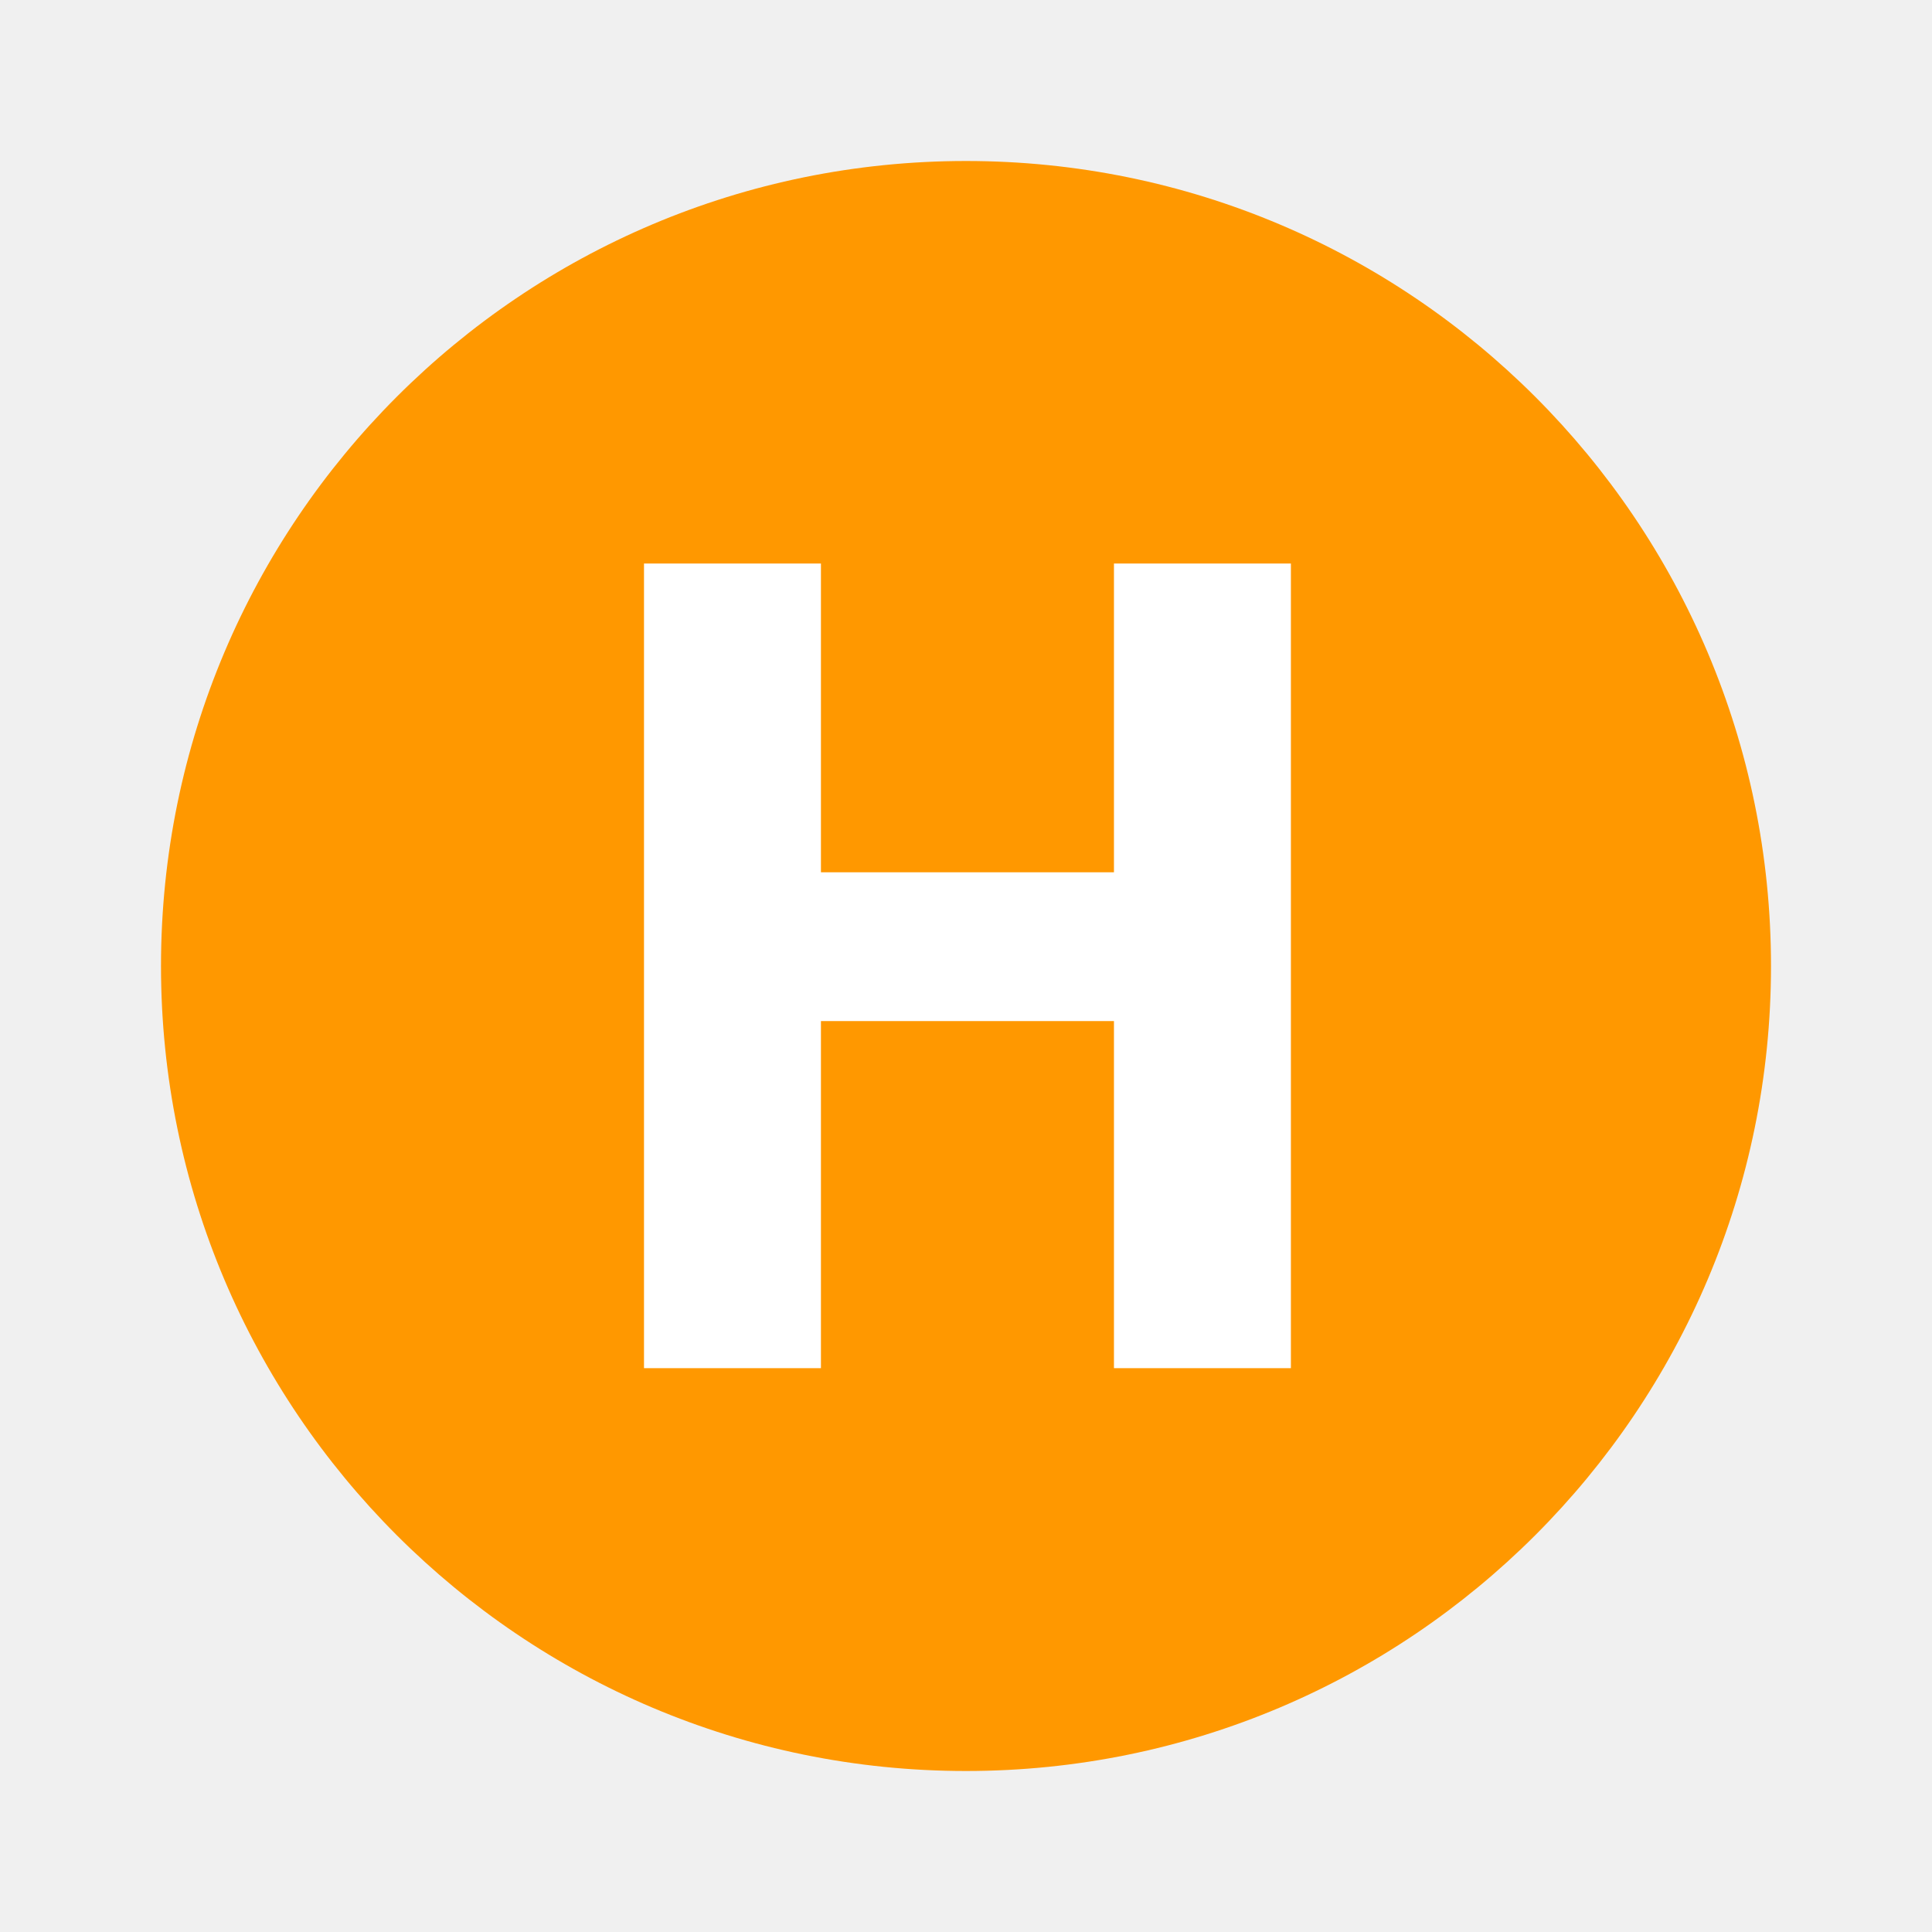
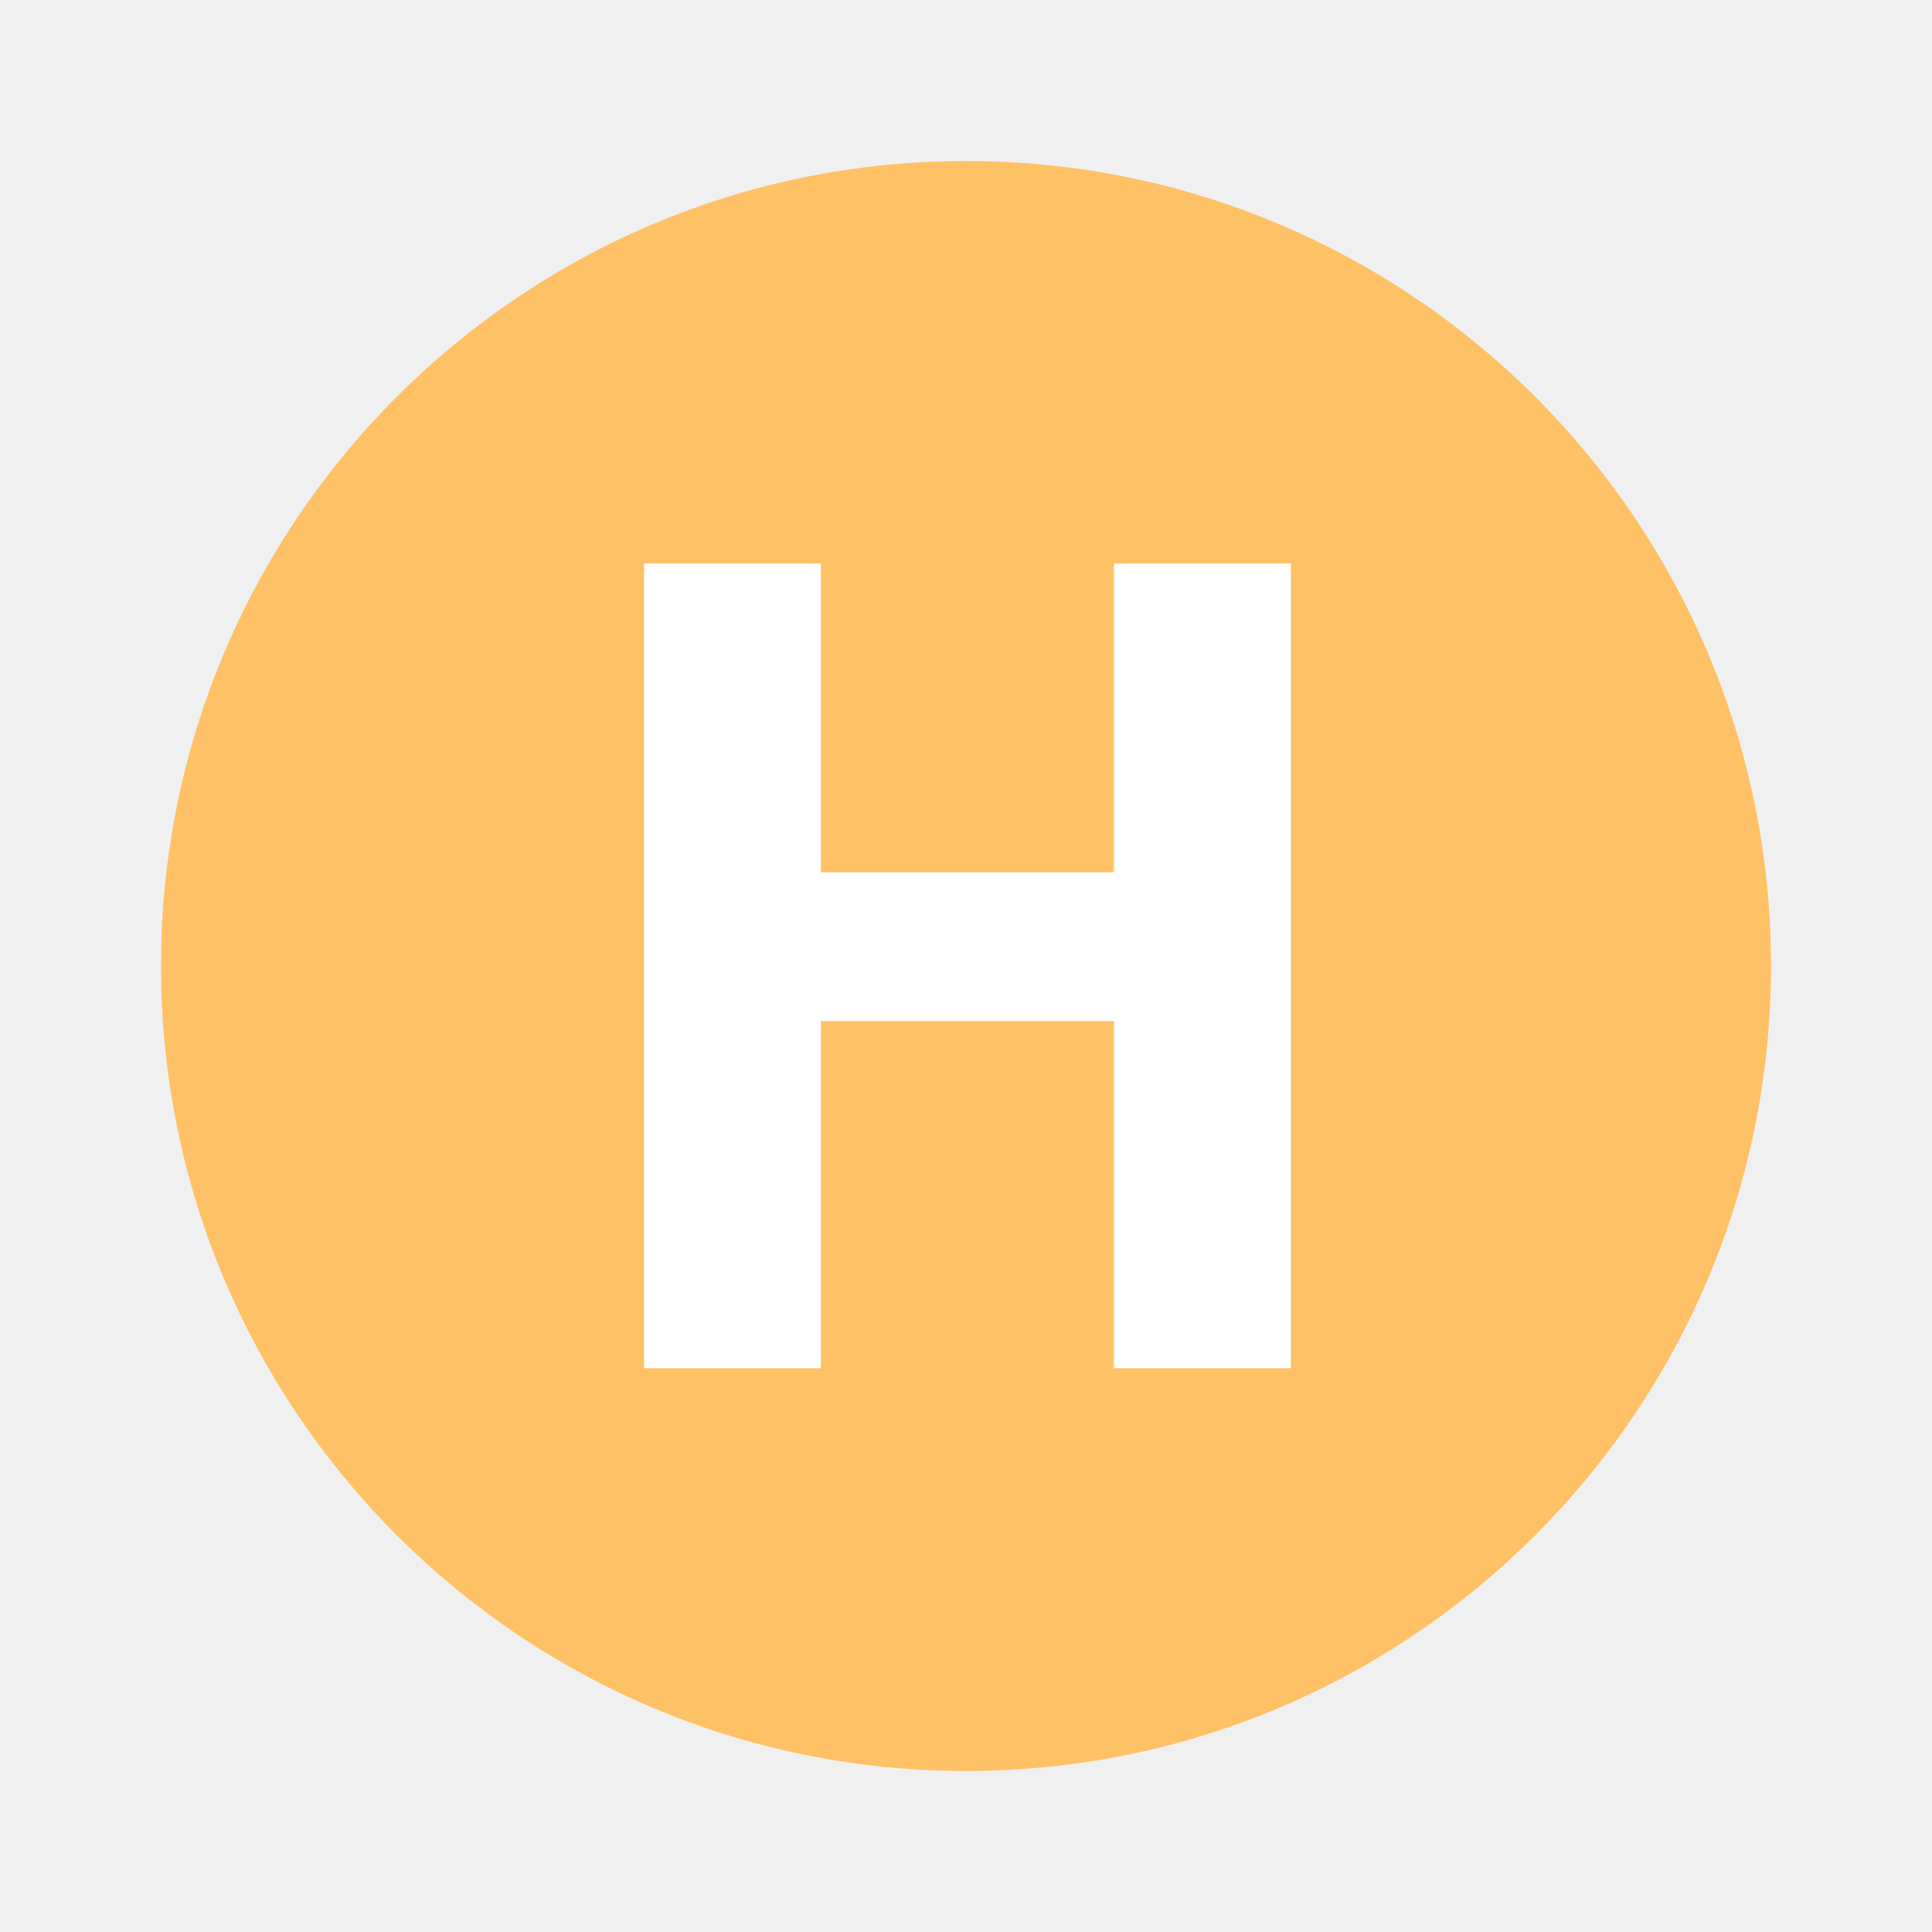
<svg xmlns="http://www.w3.org/2000/svg" viewBox="0 0 24 24">
  <path d="M12 21a9 9 0 100-18 9 9 0 000 18z" fill="#fff" />
-   <path d="M22 12c0 5.523-4.477 10-10 10S2 17.523 2 12 6.477 2 12 2s10 4.477 10 10zM10.198 7H8v9.996h2.198v-4.312h3.64v4.312h2.198V7h-2.198v3.836h-3.64V7z" fill="#FF9800" />
+   <path d="M22 12c0 5.523-4.477 10-10 10S2 17.523 2 12 6.477 2 12 2s10 4.477 10 10zM10.198 7H8v9.996h2.198v-4.312h3.64v4.312h2.198V7h-2.198v3.836h-3.64V7z" fill="#FFC166" />
</svg>
